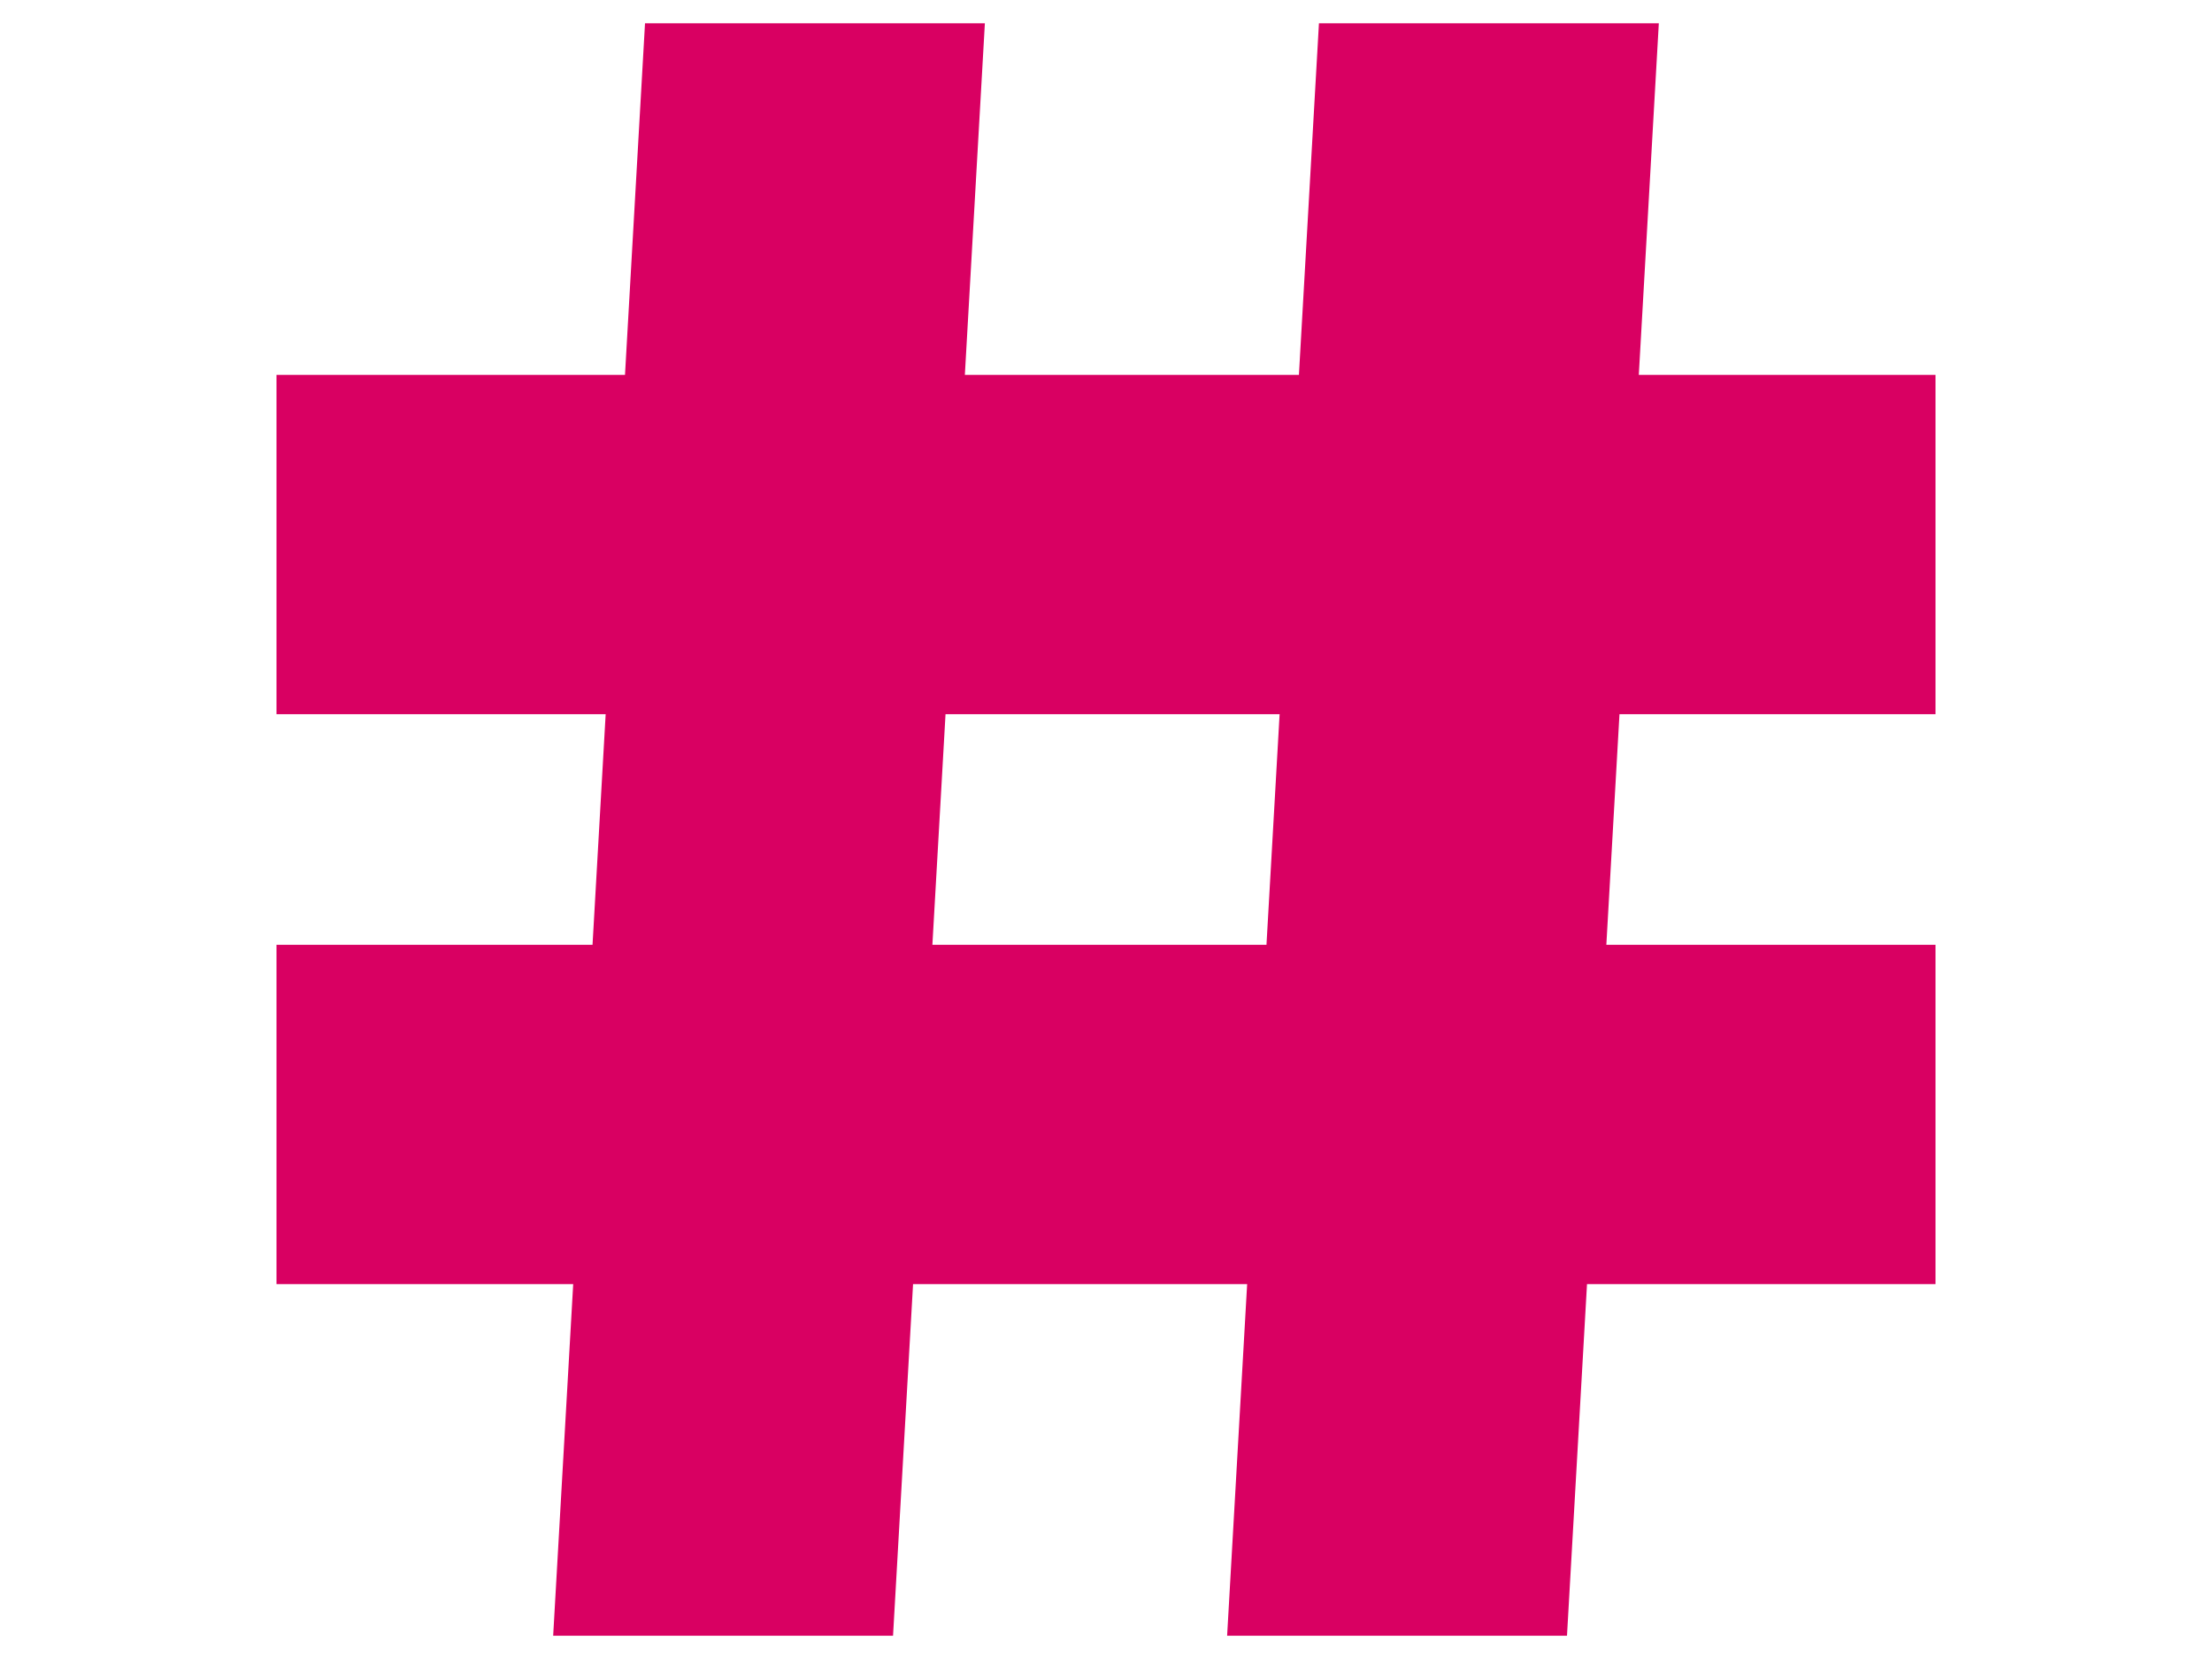
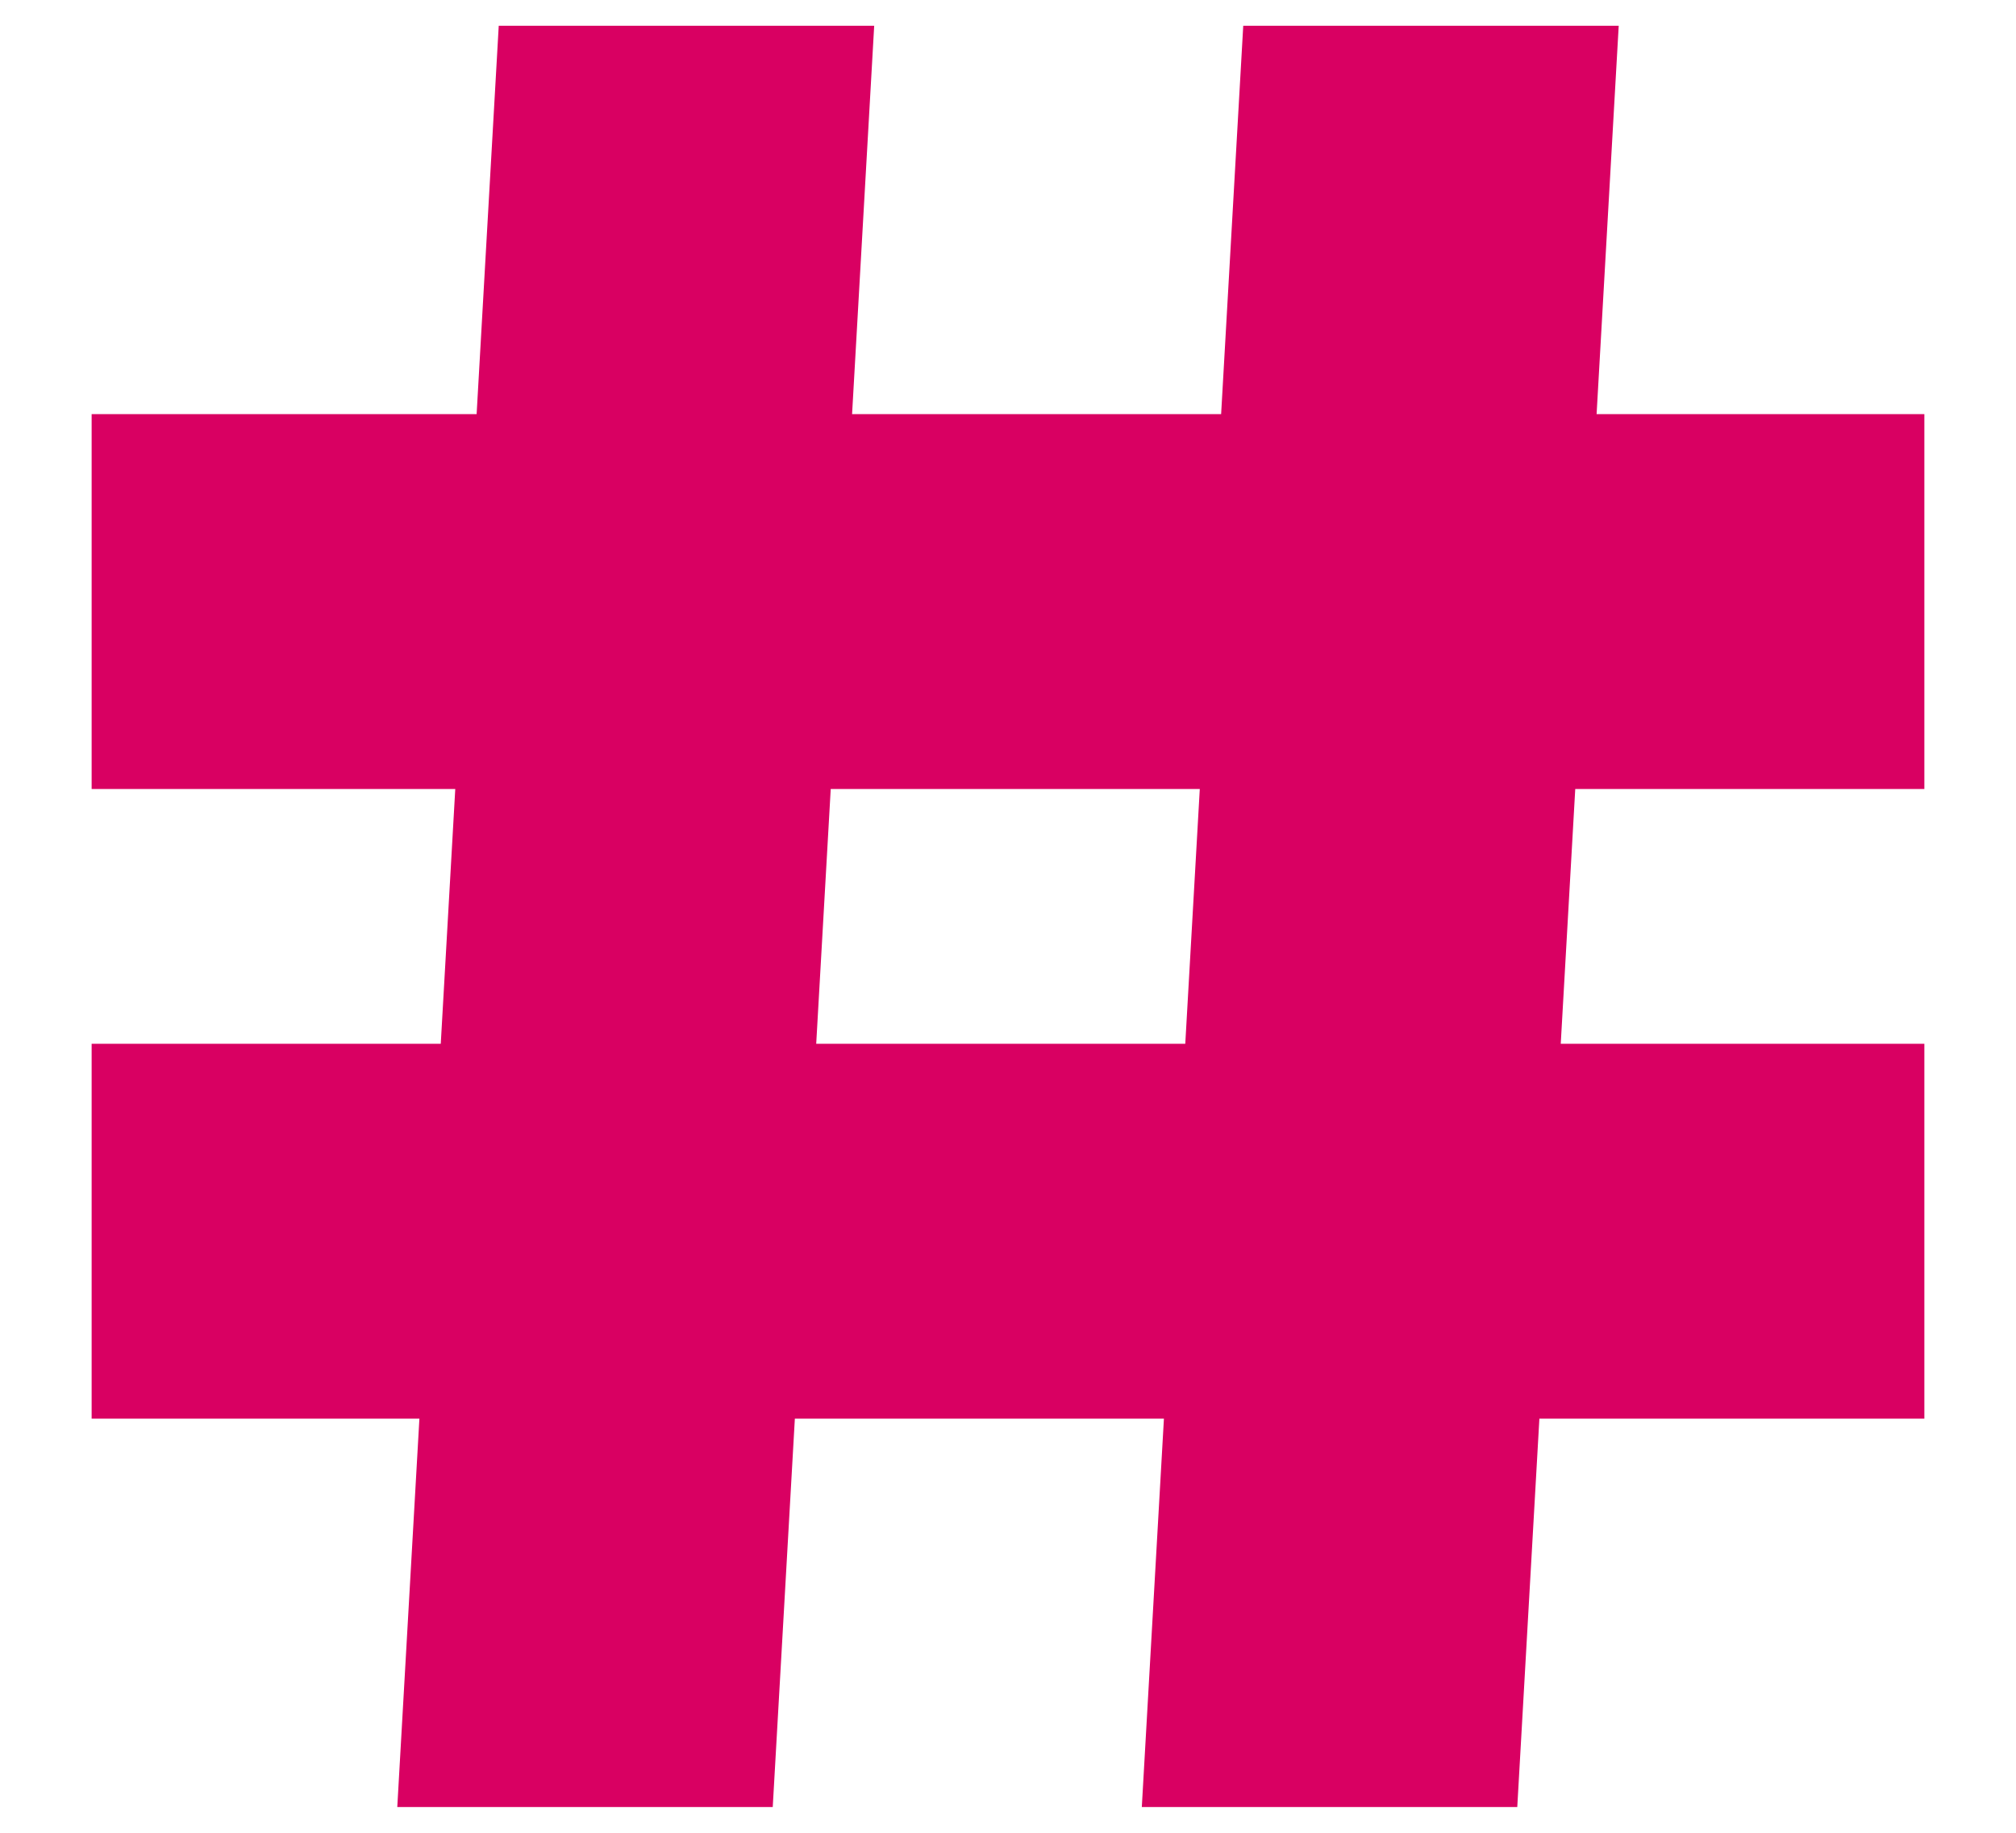
- <svg xmlns="http://www.w3.org/2000/svg" fill="#D90062" height="24px" width="32px" version="1.1" id="Capa_1" viewBox="0 0 190 190" xml:space="preserve">
+ <svg xmlns="http://www.w3.org/2000/svg" fill="#D90062" height="20px" width="22px" version="1.1" id="Capa_1" viewBox="0 0 190 190" xml:space="preserve">
  <path d="M31.686,187.333H70.61l2.293-40.266h38.262l-2.293,40.266h38.924l2.293-40.266H190v-38.86h-37.697l1.504-26.413H190v-38.86  h-33.98l2.293-40.266h-38.925l-2.293,40.266h-38.26l2.293-40.266H42.205l-2.293,40.266H0v38.86h37.698l-1.504,26.413H0v38.86h33.98  L31.686,187.333z M76.622,81.794h38.261l-1.505,26.413H75.117L76.622,81.794z" />
</svg>
